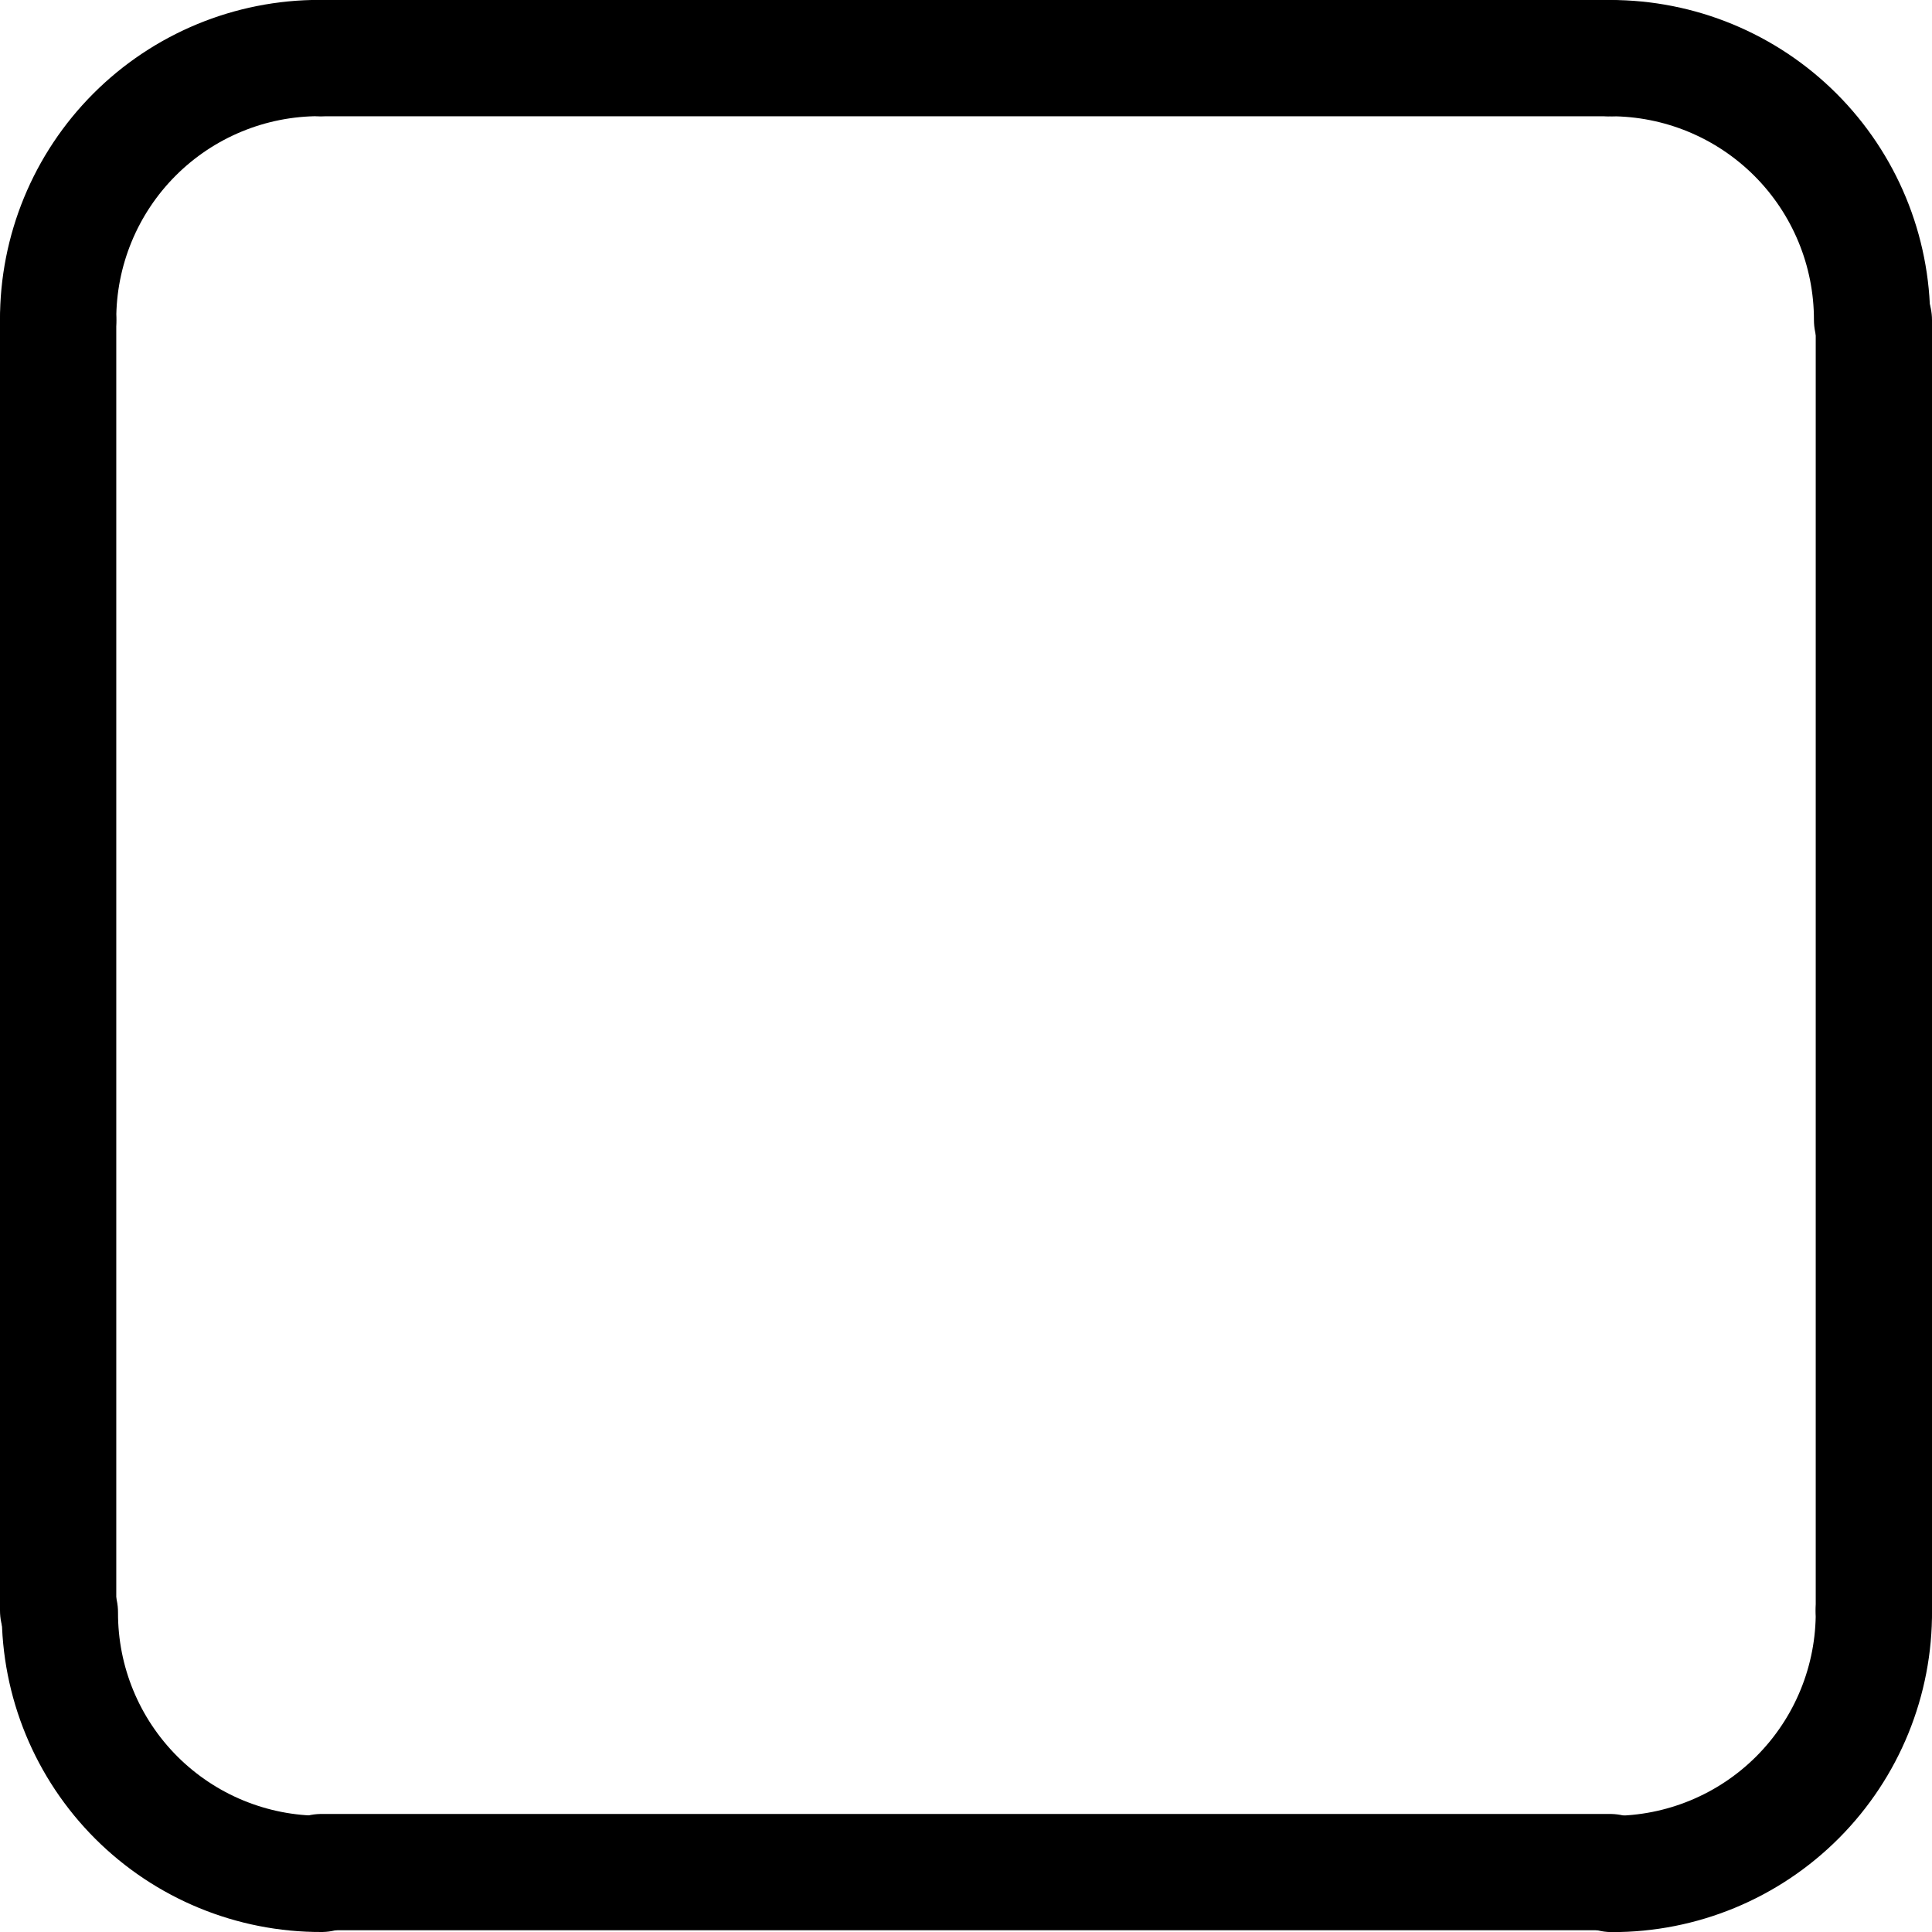
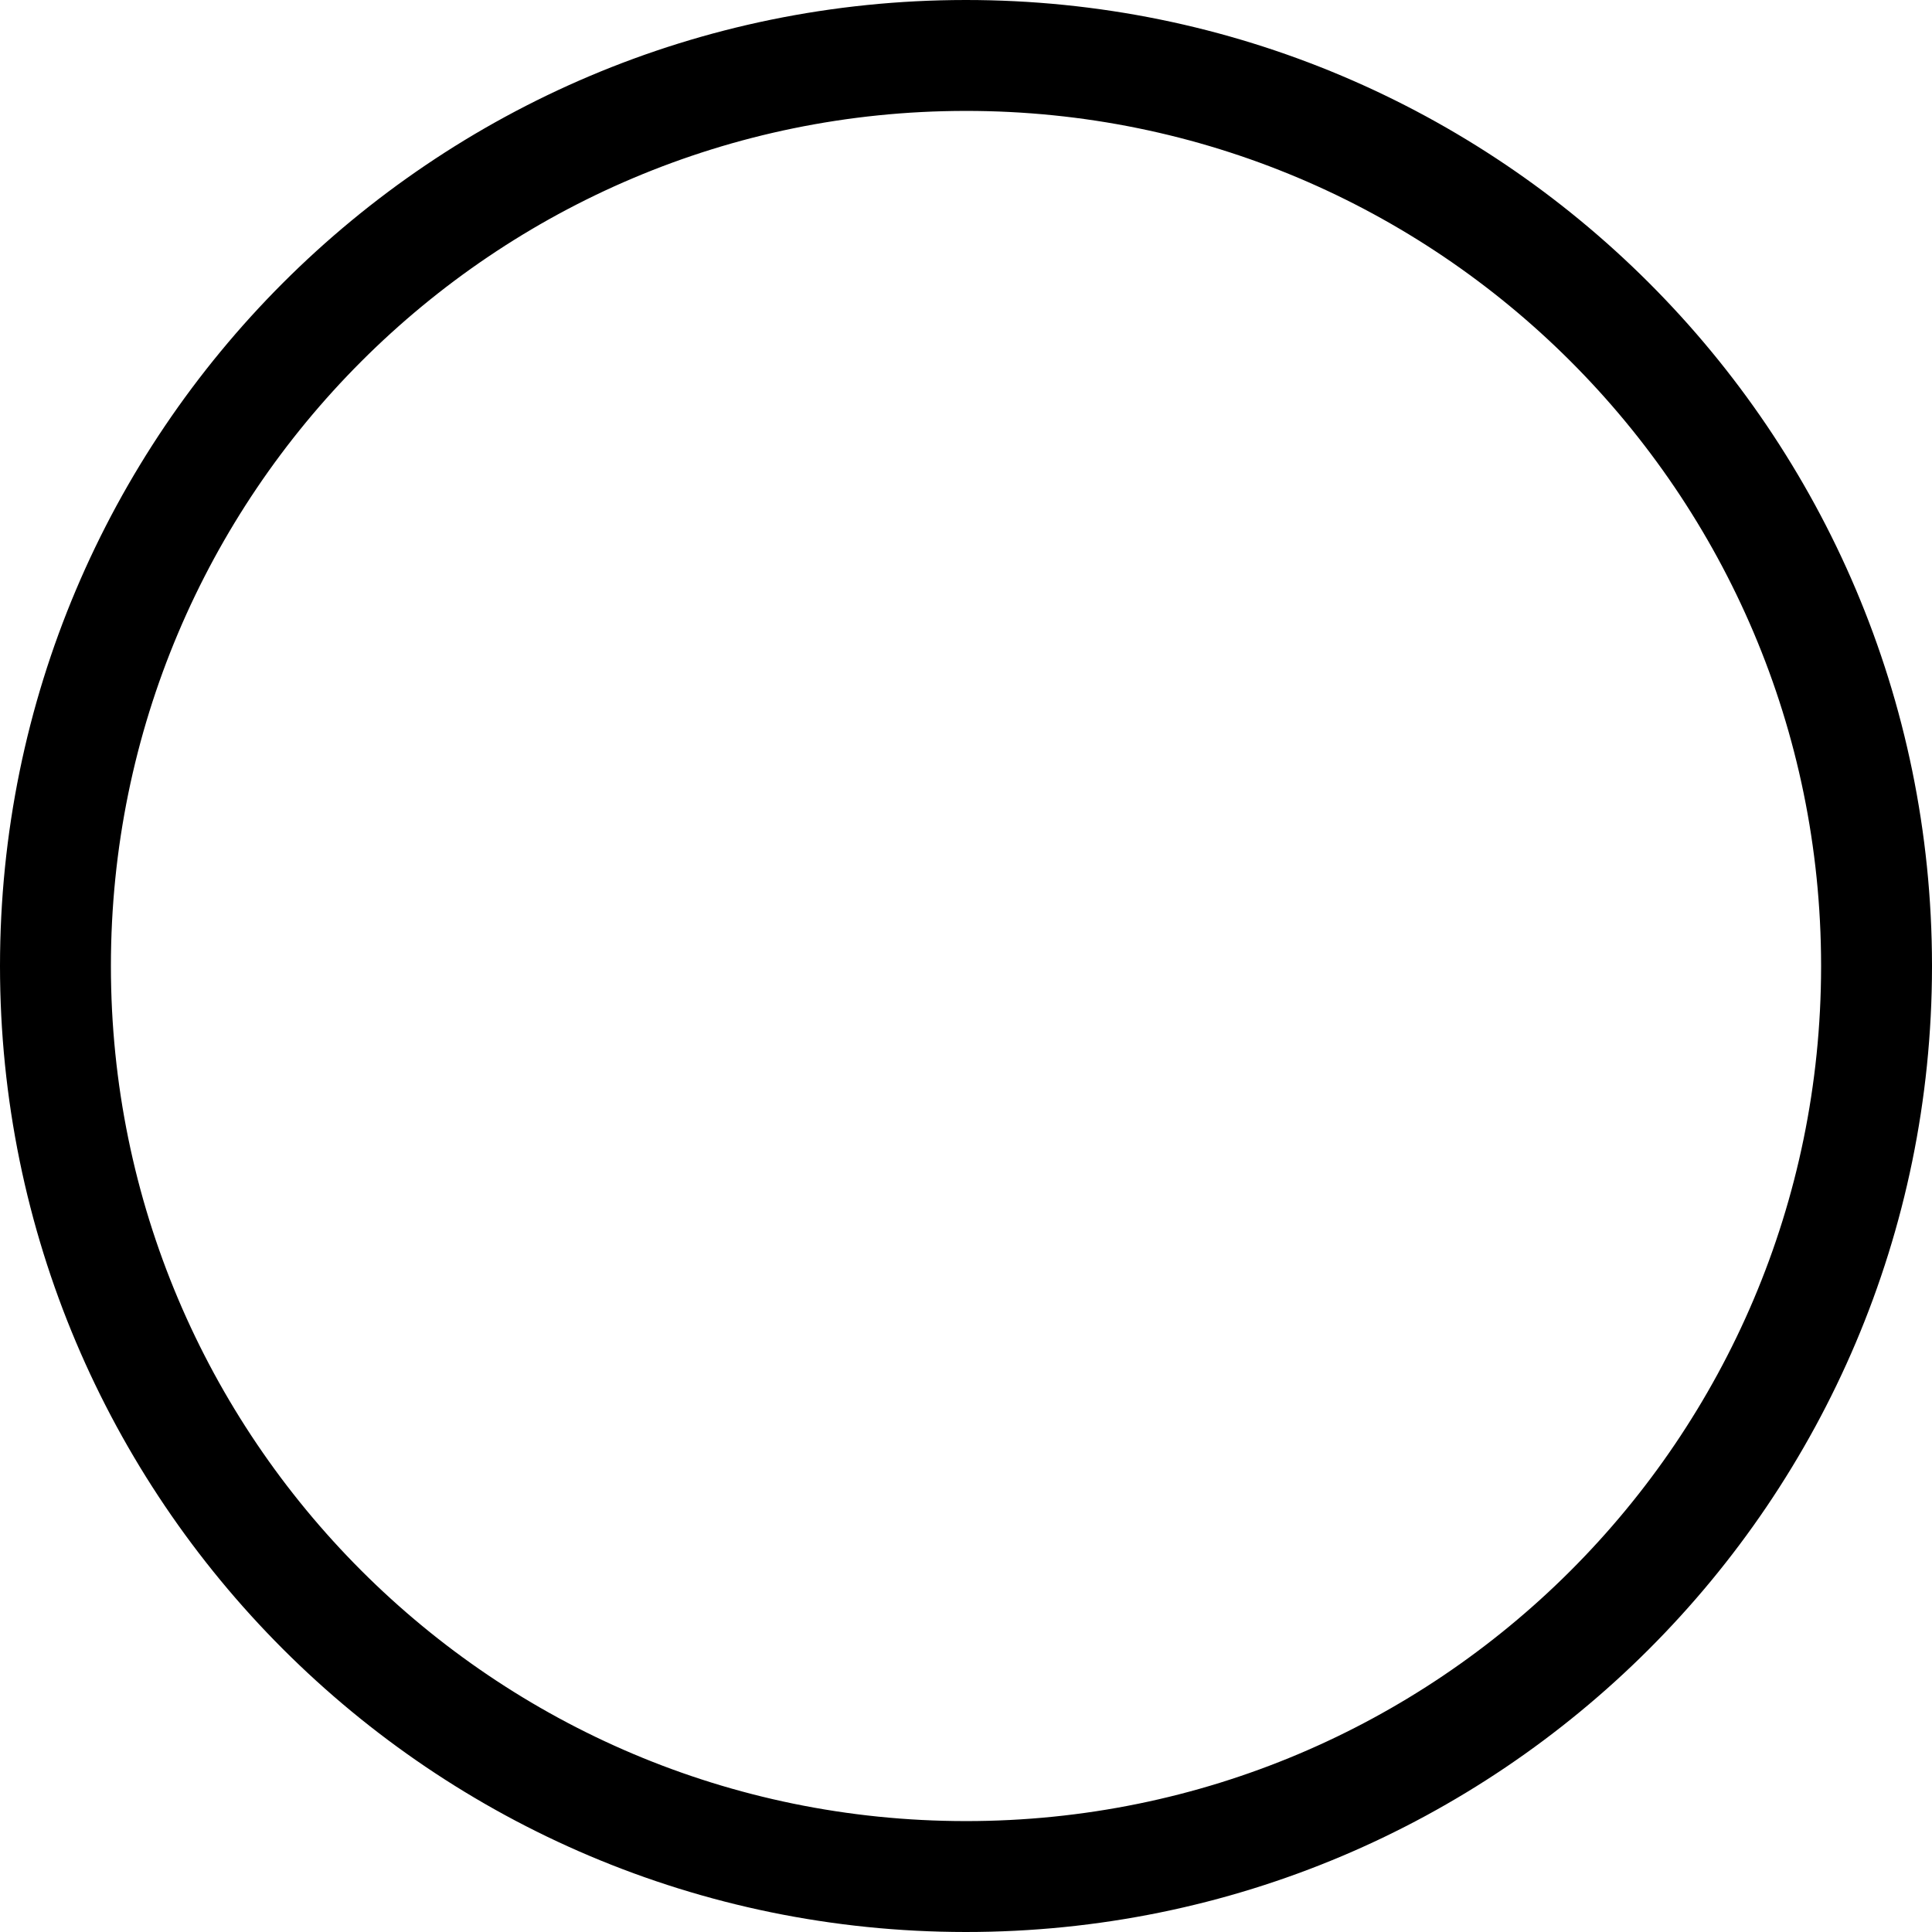
- <svg xmlns="http://www.w3.org/2000/svg" width="83.083" height="83.083" viewBox="0 0 83.083 83.083">
-   <g id="shape0" transform="translate(-1280.977 -560.237)">
-     <line id="svg_79" y1="55.492" stroke-width="5" transform="translate(1283.477 574.004)" stroke="#000" stroke-linecap="round" stroke-linejoin="round" fill="none" />
-     <line id="svg_80" y2="55.492" stroke-width="5" transform="translate(1361.56 574.004)" stroke="#000" stroke-linecap="round" stroke-linejoin="round" fill="none" />
-     <path id="svg_81" d="M176.56,222.5a11.228,11.228,0,0,1-11.267,11.324" transform="translate(1185 407)" fill="none" stroke="#000" stroke-linecap="round" stroke-linejoin="round" stroke-width="5" />
-     <line id="svg_82" x1="55.415" stroke-width="5" transform="translate(1294.801 640.744)" stroke="#000" stroke-linecap="round" stroke-linejoin="round" fill="none" />
-     <path id="svg_83" d="M109.8,233.82a11.209,11.209,0,0,1-11.248-11.248" transform="translate(1185 407)" fill="none" stroke="#000" stroke-linecap="round" stroke-linejoin="round" stroke-width="5" />
-     <path id="svg_84" d="M98.477,167a11.228,11.228,0,0,1,11.248-11.267" transform="translate(1185 407)" fill="none" stroke="#000" stroke-linecap="round" stroke-linejoin="round" stroke-width="5" />
-     <line id="svg_85" x2="55.415" stroke-width="5" transform="translate(1294.801 562.737)" stroke="#000" stroke-linecap="round" stroke-linejoin="round" fill="none" />
-     <path id="svg_86" d="M165.216,155.737A11.248,11.248,0,0,1,176.483,167" transform="translate(1185 407)" fill="none" stroke="#000" stroke-linecap="round" stroke-linejoin="round" stroke-width="5" />
+ <svg xmlns="http://www.w3.org/2000/svg" width="87.1" height="87.1" viewBox="0 0 87.1 87.1">
+   <g id="shape4" transform="translate(-1278.949 -699.685)">
+     <path id="svg_87" d="M178.549,336.273a41.05,41.05,0,1,1,0-.076Z" transform="translate(1185 407)" fill="none" stroke="#000" stroke-linecap="round" stroke-linejoin="round" stroke-width="5" />
  </g>
</svg>
